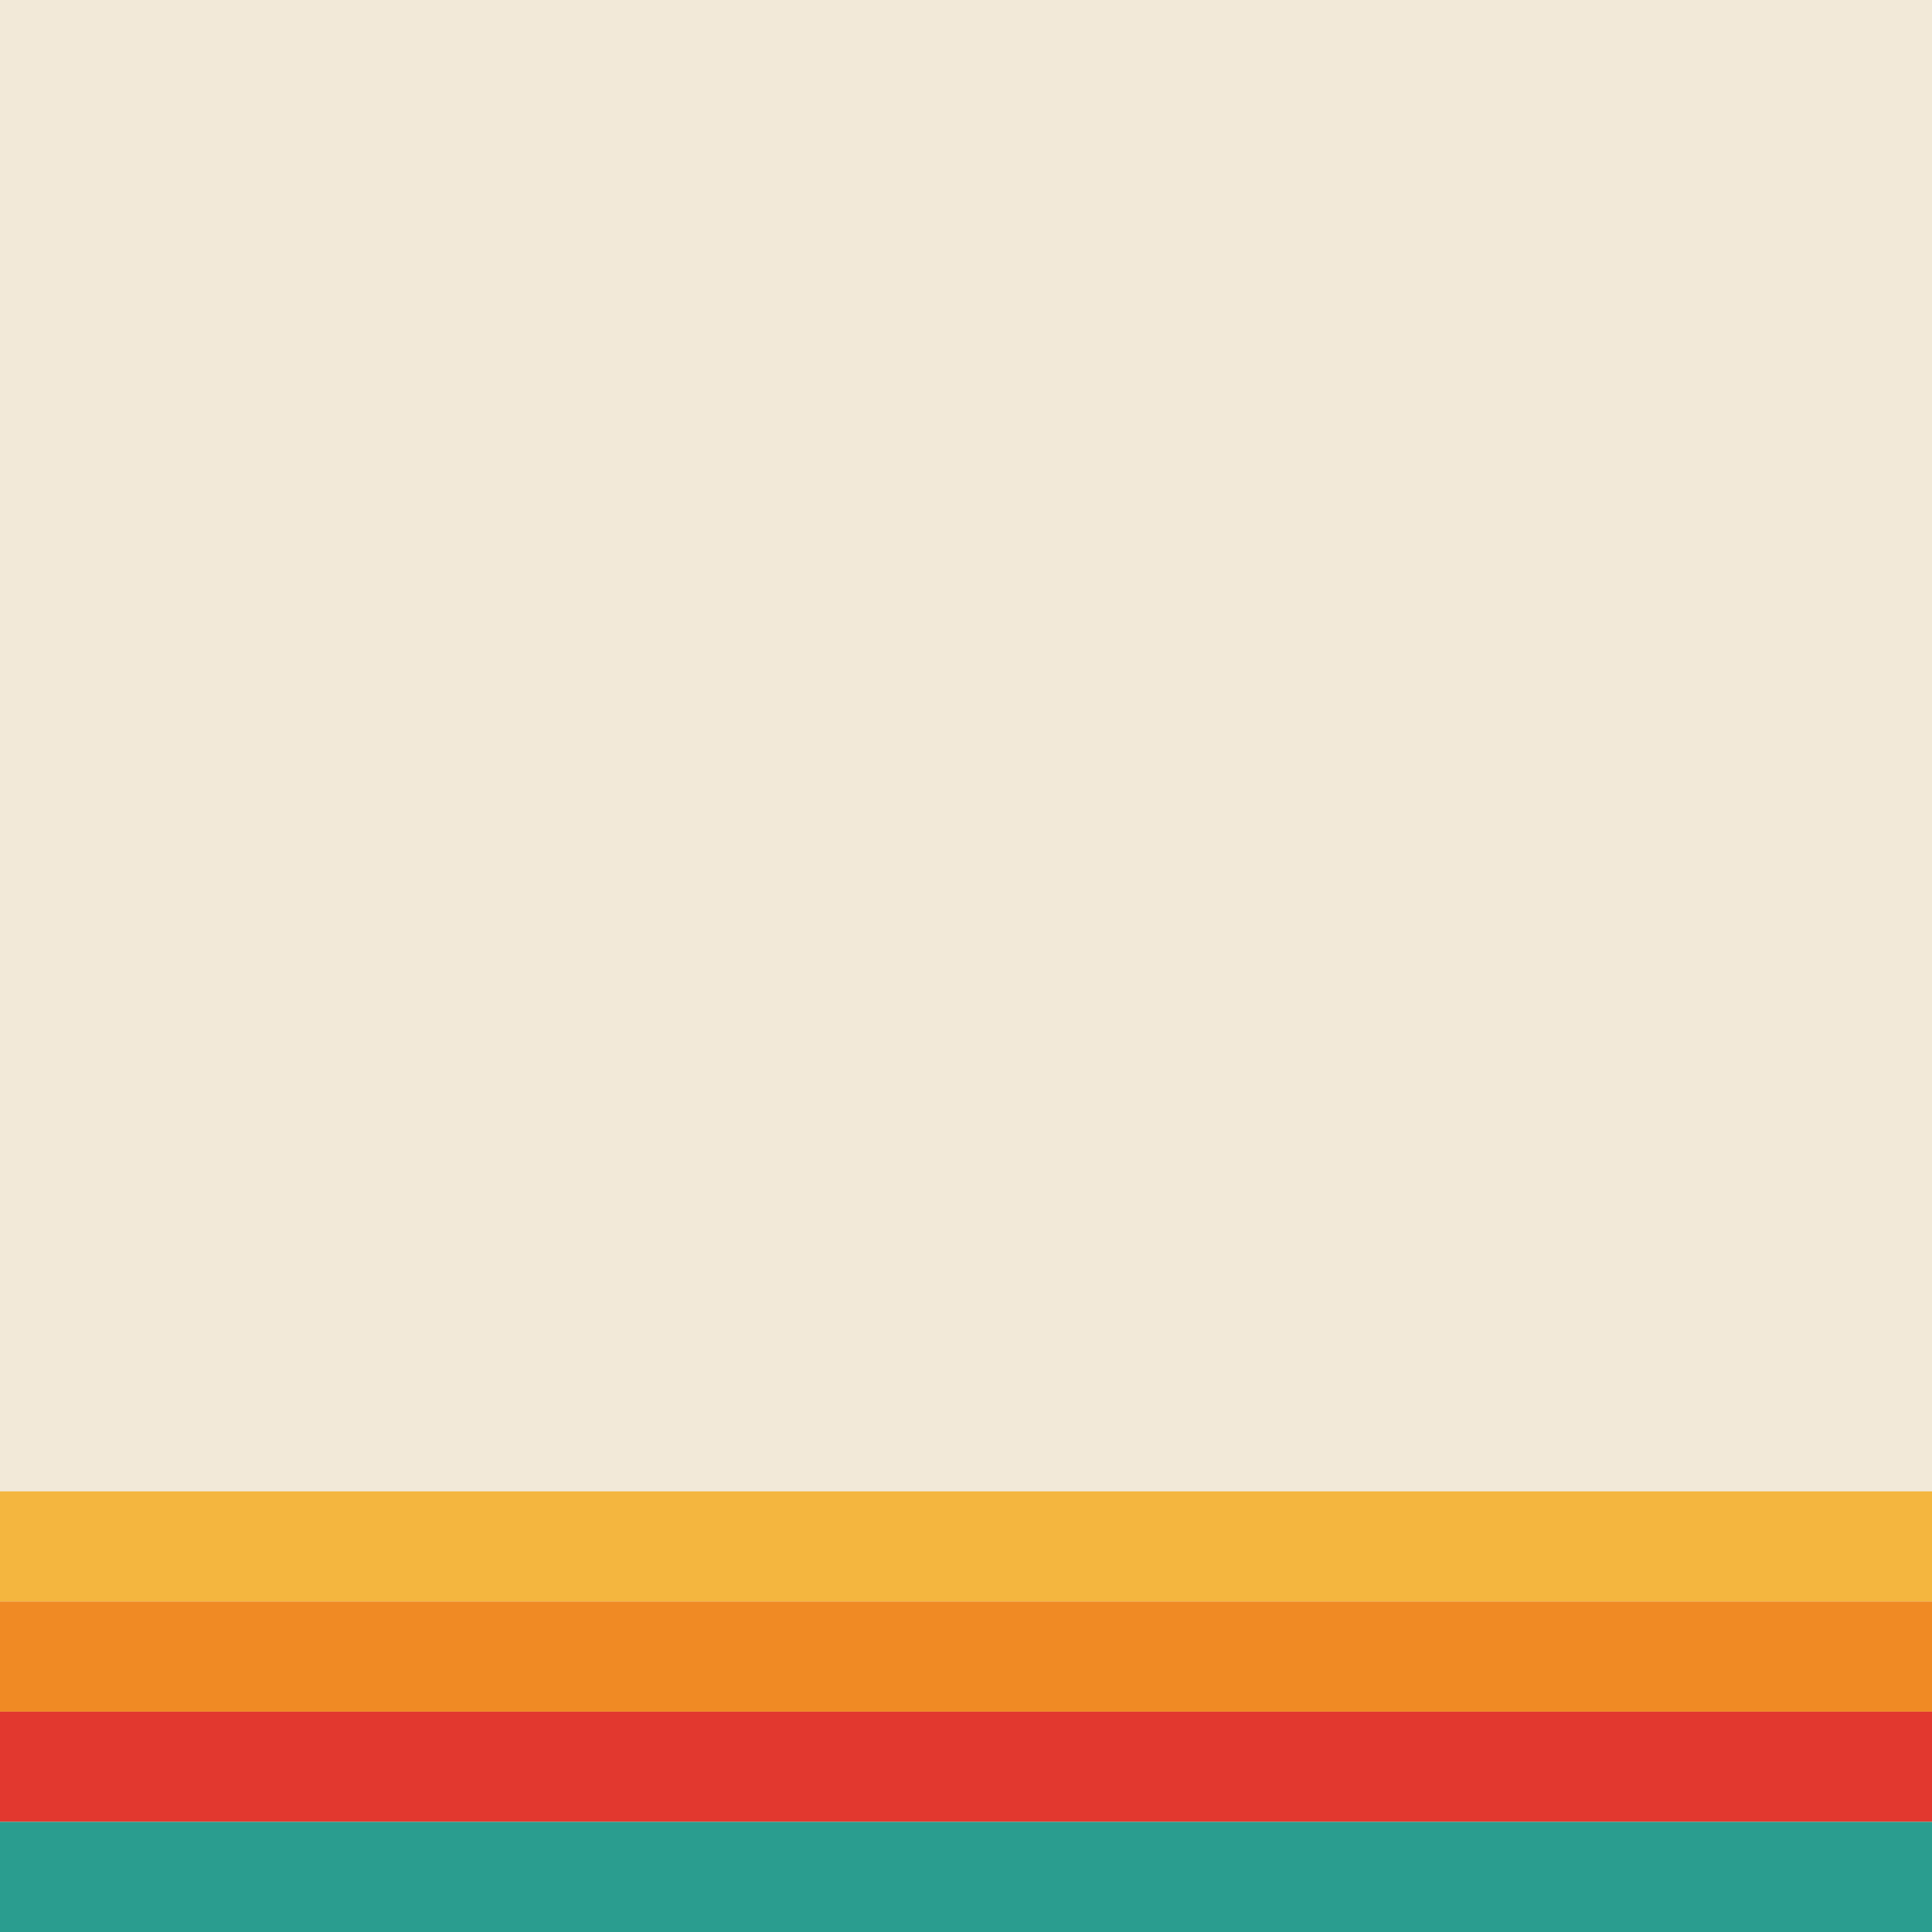
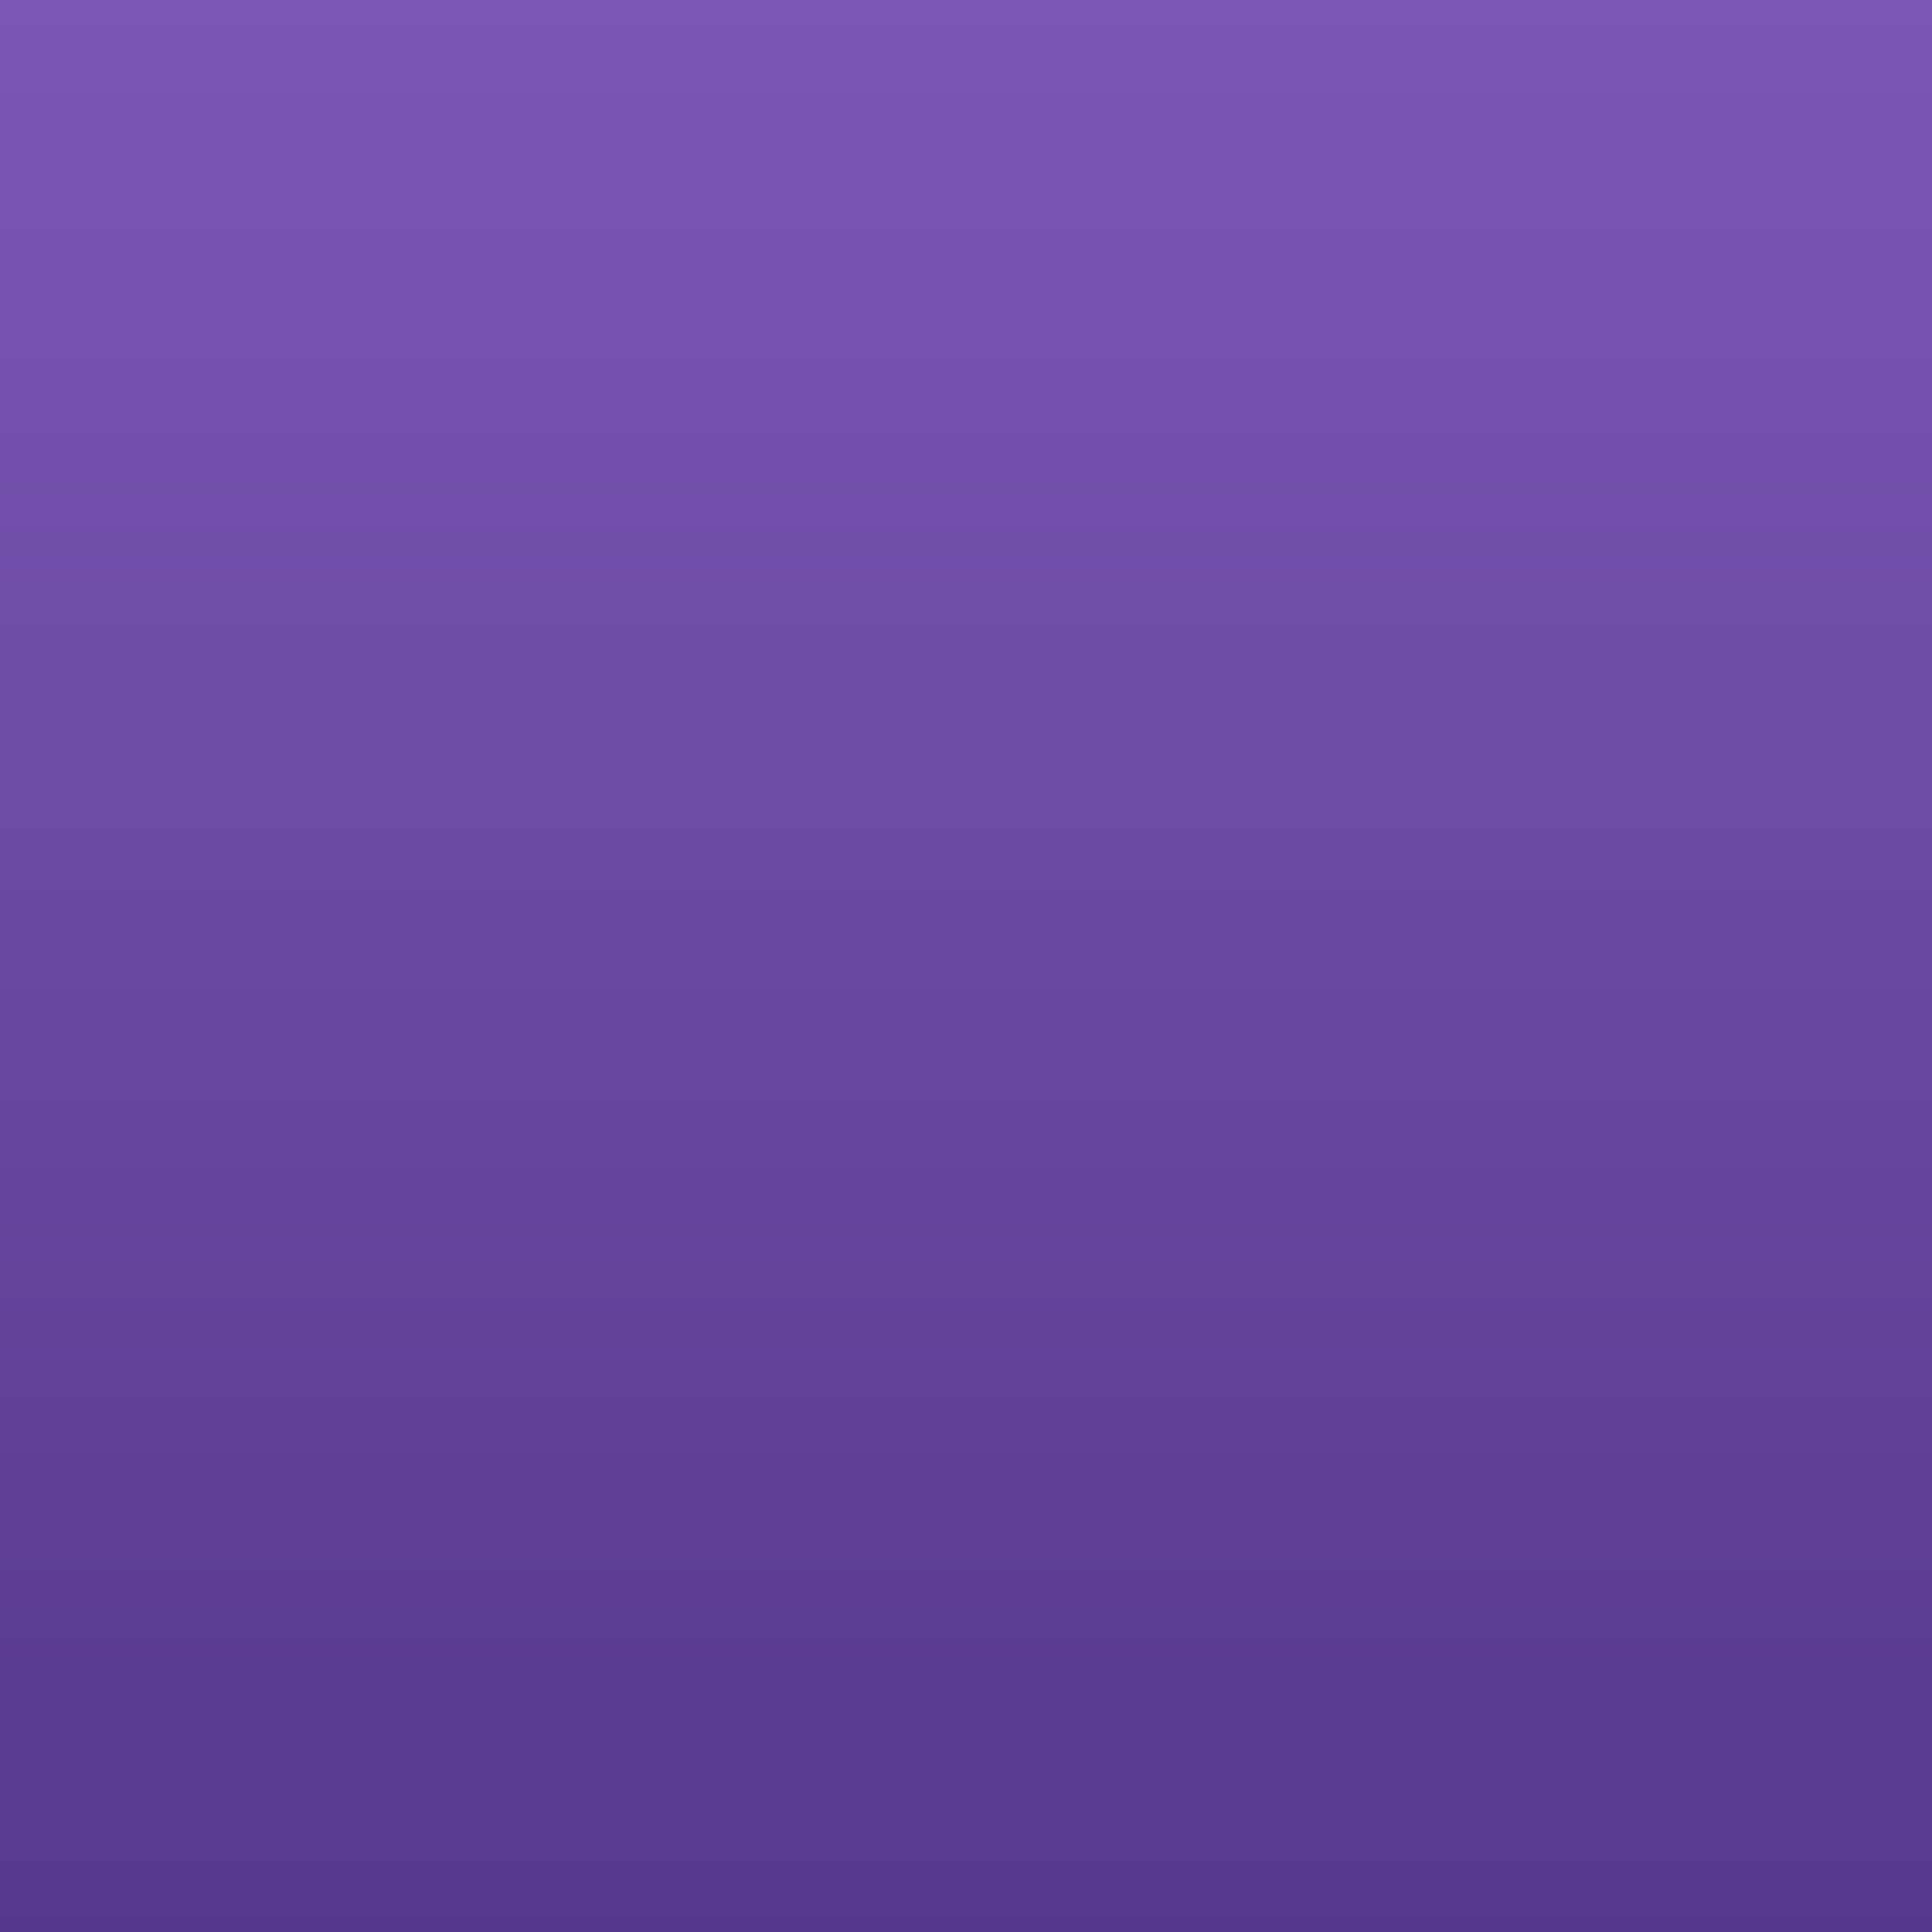
<svg xmlns="http://www.w3.org/2000/svg" width="456" height="456" viewBox="0 0 456 456" version="1.1">
-   <rect x="0" y="0" width="456" height="456" fill="#F2E9D8" />
-   <rect x="0" y="352" width="456" height="26" fill="#F4B63F" />
-   <rect x="0" y="378" width="456" height="26" fill="#F08A24" />
-   <rect x="0" y="404" width="456" height="26" fill="#E2382F" />
-   <rect x="0" y="430" width="456" height="26" fill="#2A9D8F" />
+   <defs>
+     <linearGradient id="bg" x1="0" y1="0" x2="0" y2="1">
+       <stop offset="0" stop-color="#7B57B5" />
+       <stop offset="1" stop-color="#553A8B" />
+     </linearGradient>
+   </defs>
+   <rect x="0" y="0" width="456" height="456" fill="url(#bg)" />
</svg>
